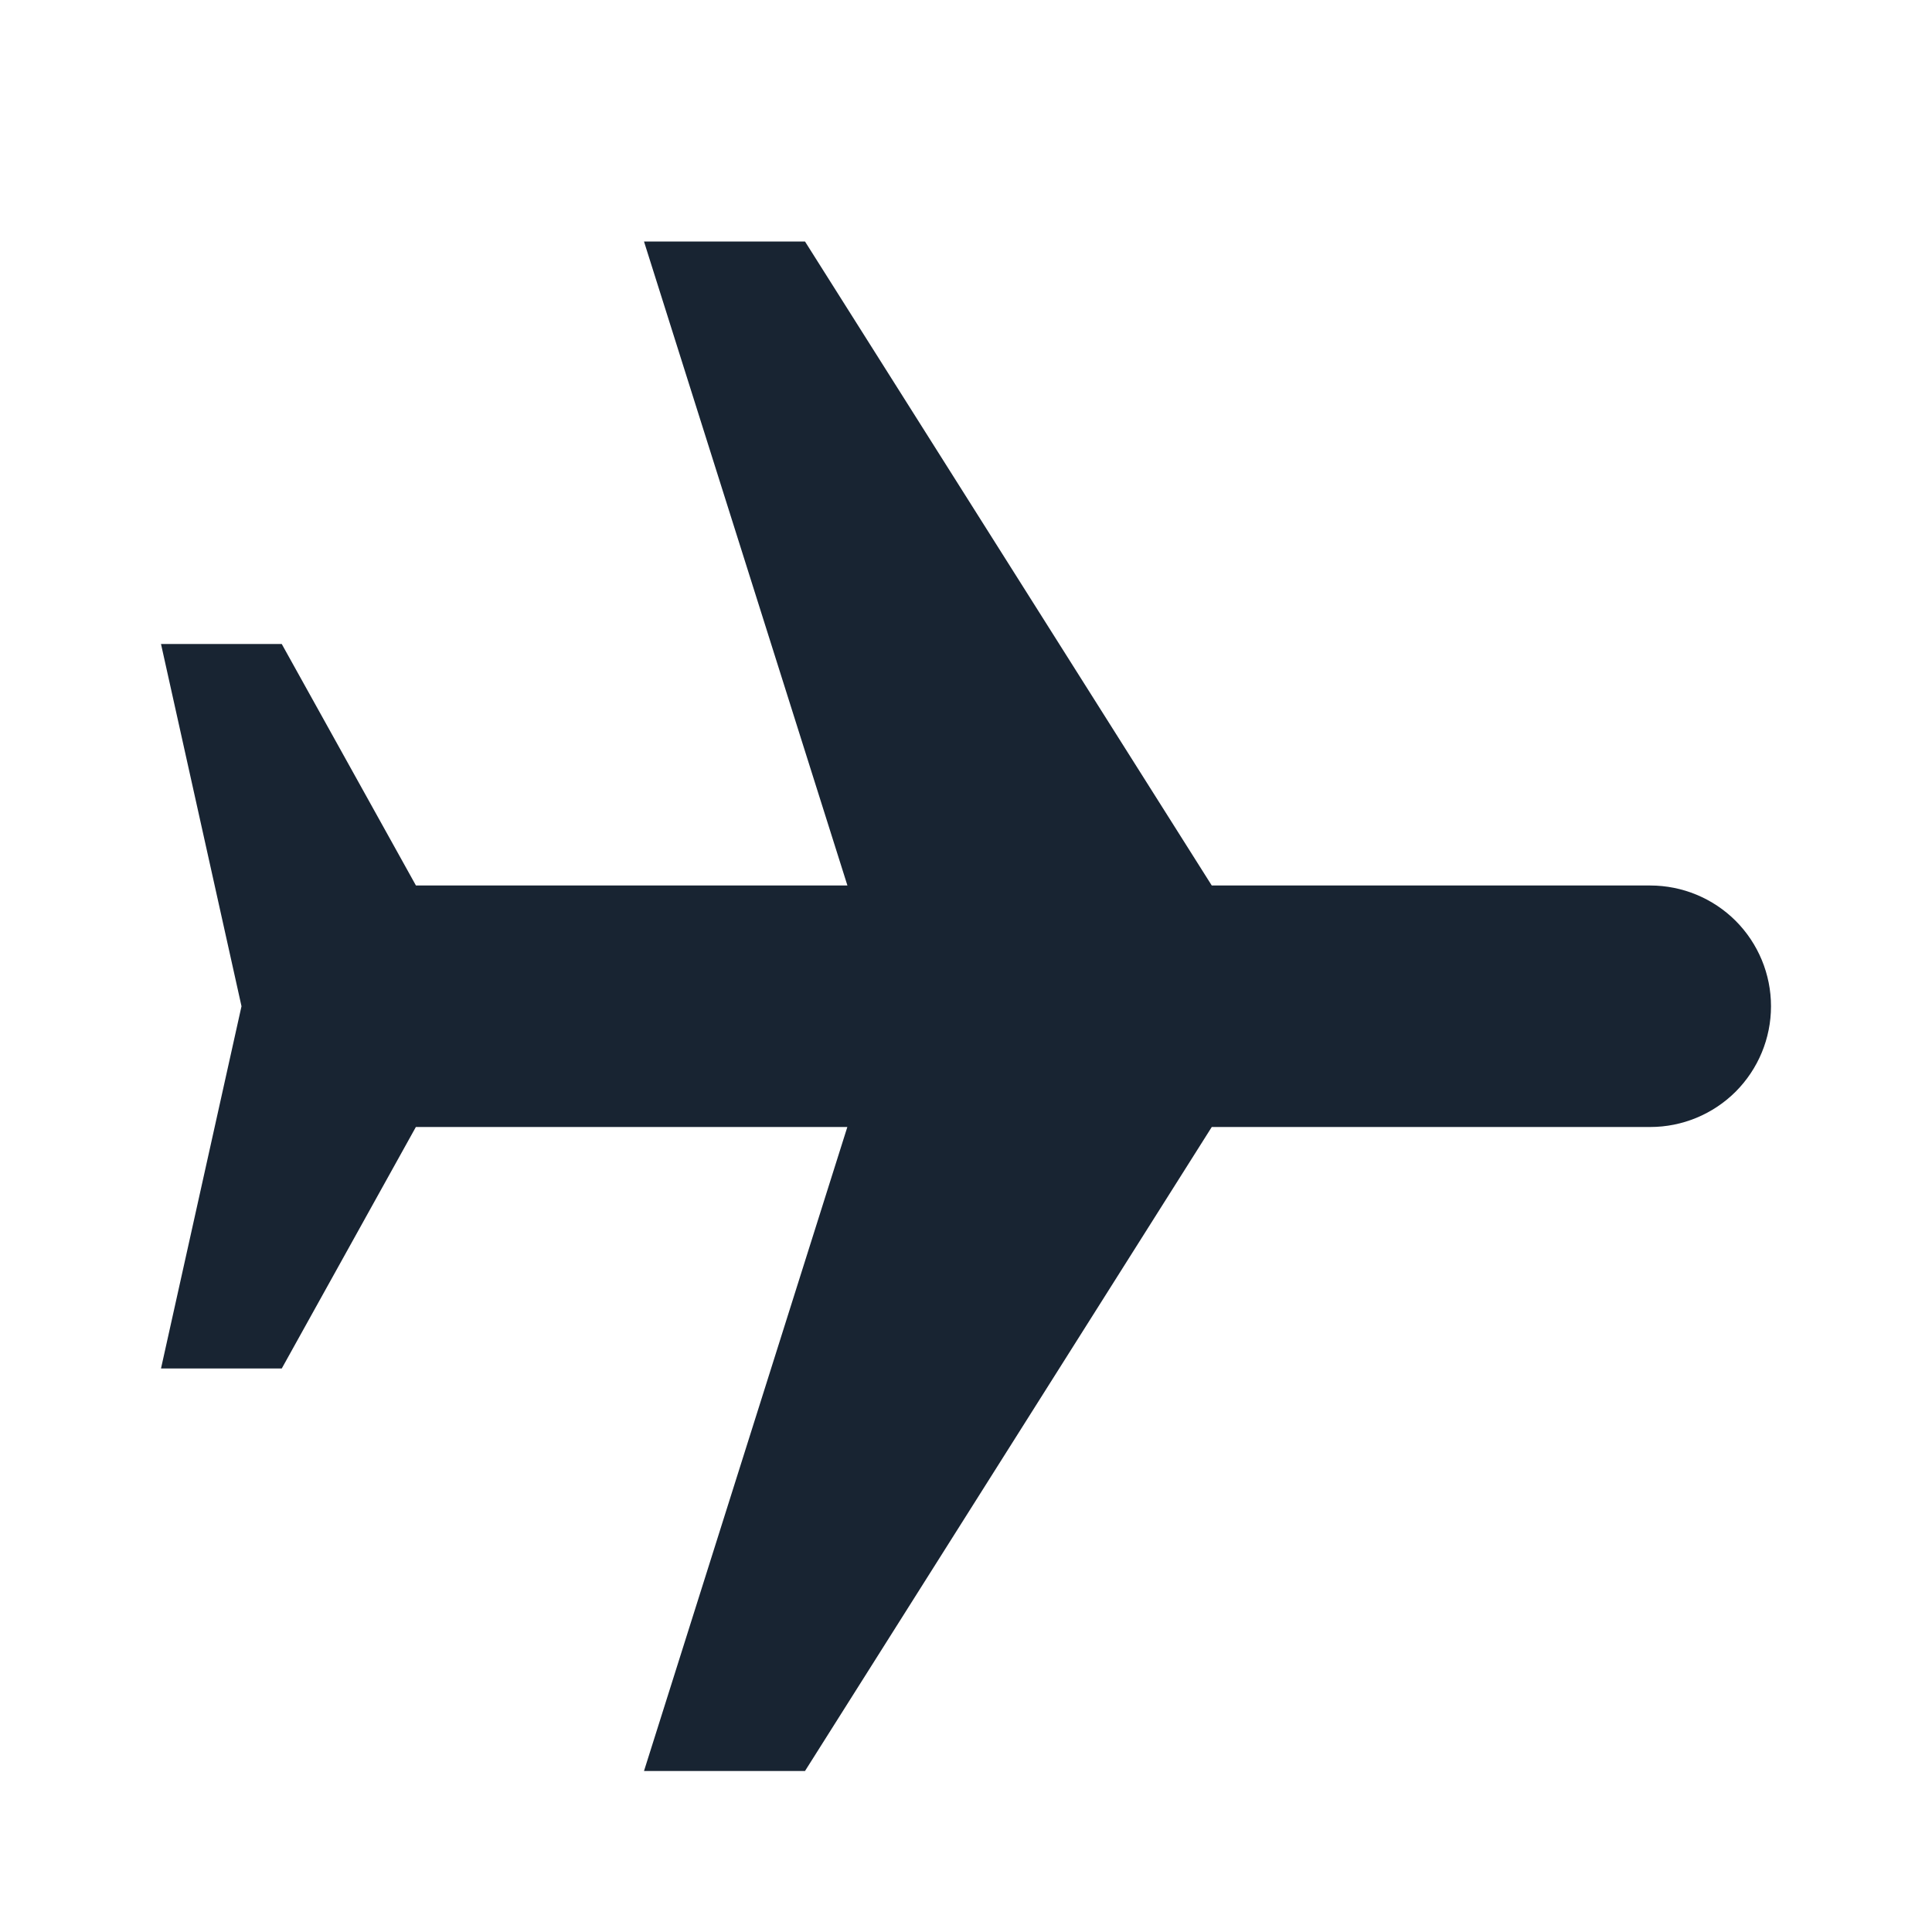
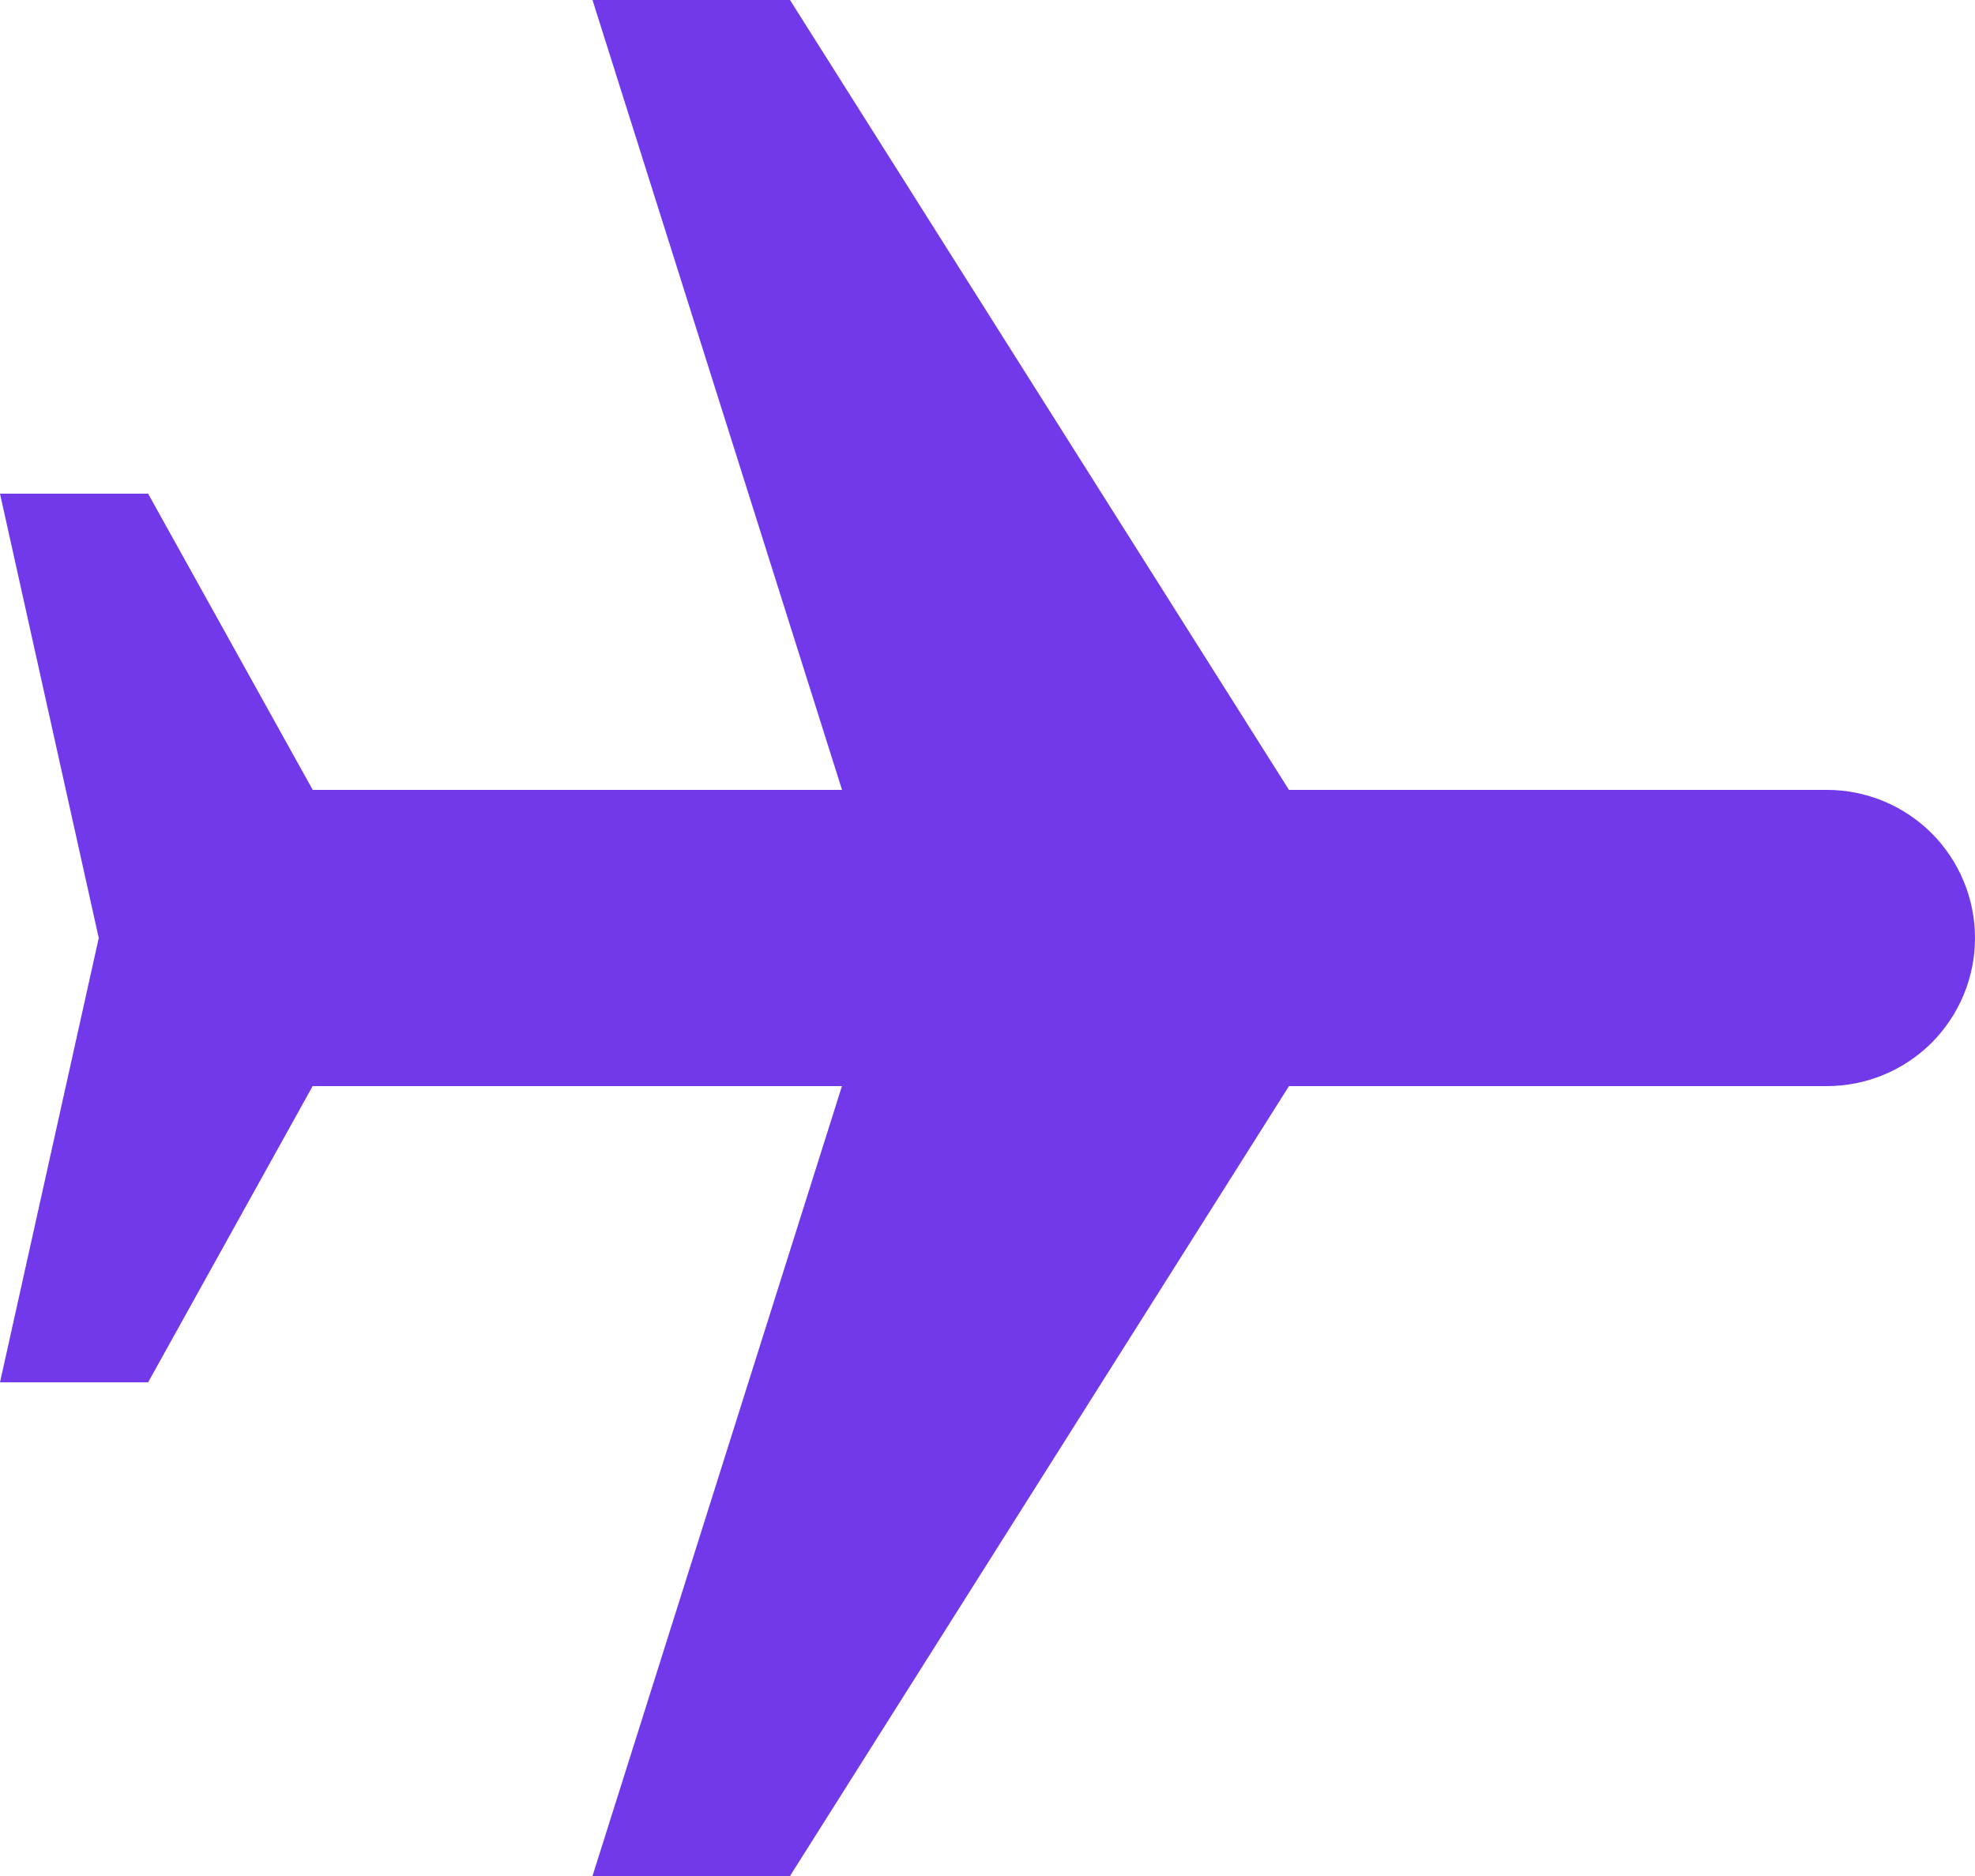
- <svg xmlns="http://www.w3.org/2000/svg" width="24" height="24" viewBox="0 0 24 24" fill="none">
-   <path d="M15.053 14L10 22L8 22L10.526 14L5.166 14L3.5 17L2 17L3 12.5L2 8L3.5 8L5.167 11L10.527 11L8 3L10 3L15.053 11L20.5 11C20.898 11 21.279 11.158 21.561 11.439C21.842 11.721 22 12.102 22 12.5C22 12.898 21.842 13.279 21.561 13.561C21.279 13.842 20.898 14 20.5 14L15.053 14Z" fill="#182432" />
+ <svg xmlns="http://www.w3.org/2000/svg" width="20" height="19" viewBox="0 0 20 19" fill="none">
+   <path d="M13.053 11L8 19L6 19L8.526 11L3.166 11L1.5 14L-6.11959e-07 14L1 9.5L-2.18557e-07 5L1.5 5L3.167 8L8.527 8L6 -6.11959e-07L8 -5.24537e-07L13.053 8L18.5 8C18.898 8 19.279 8.158 19.561 8.439C19.842 8.721 20 9.102 20 9.5C20 9.898 19.842 10.279 19.561 10.561C19.279 10.842 18.898 11 18.5 11L13.053 11Z" fill="#7239EA" />
</svg>
